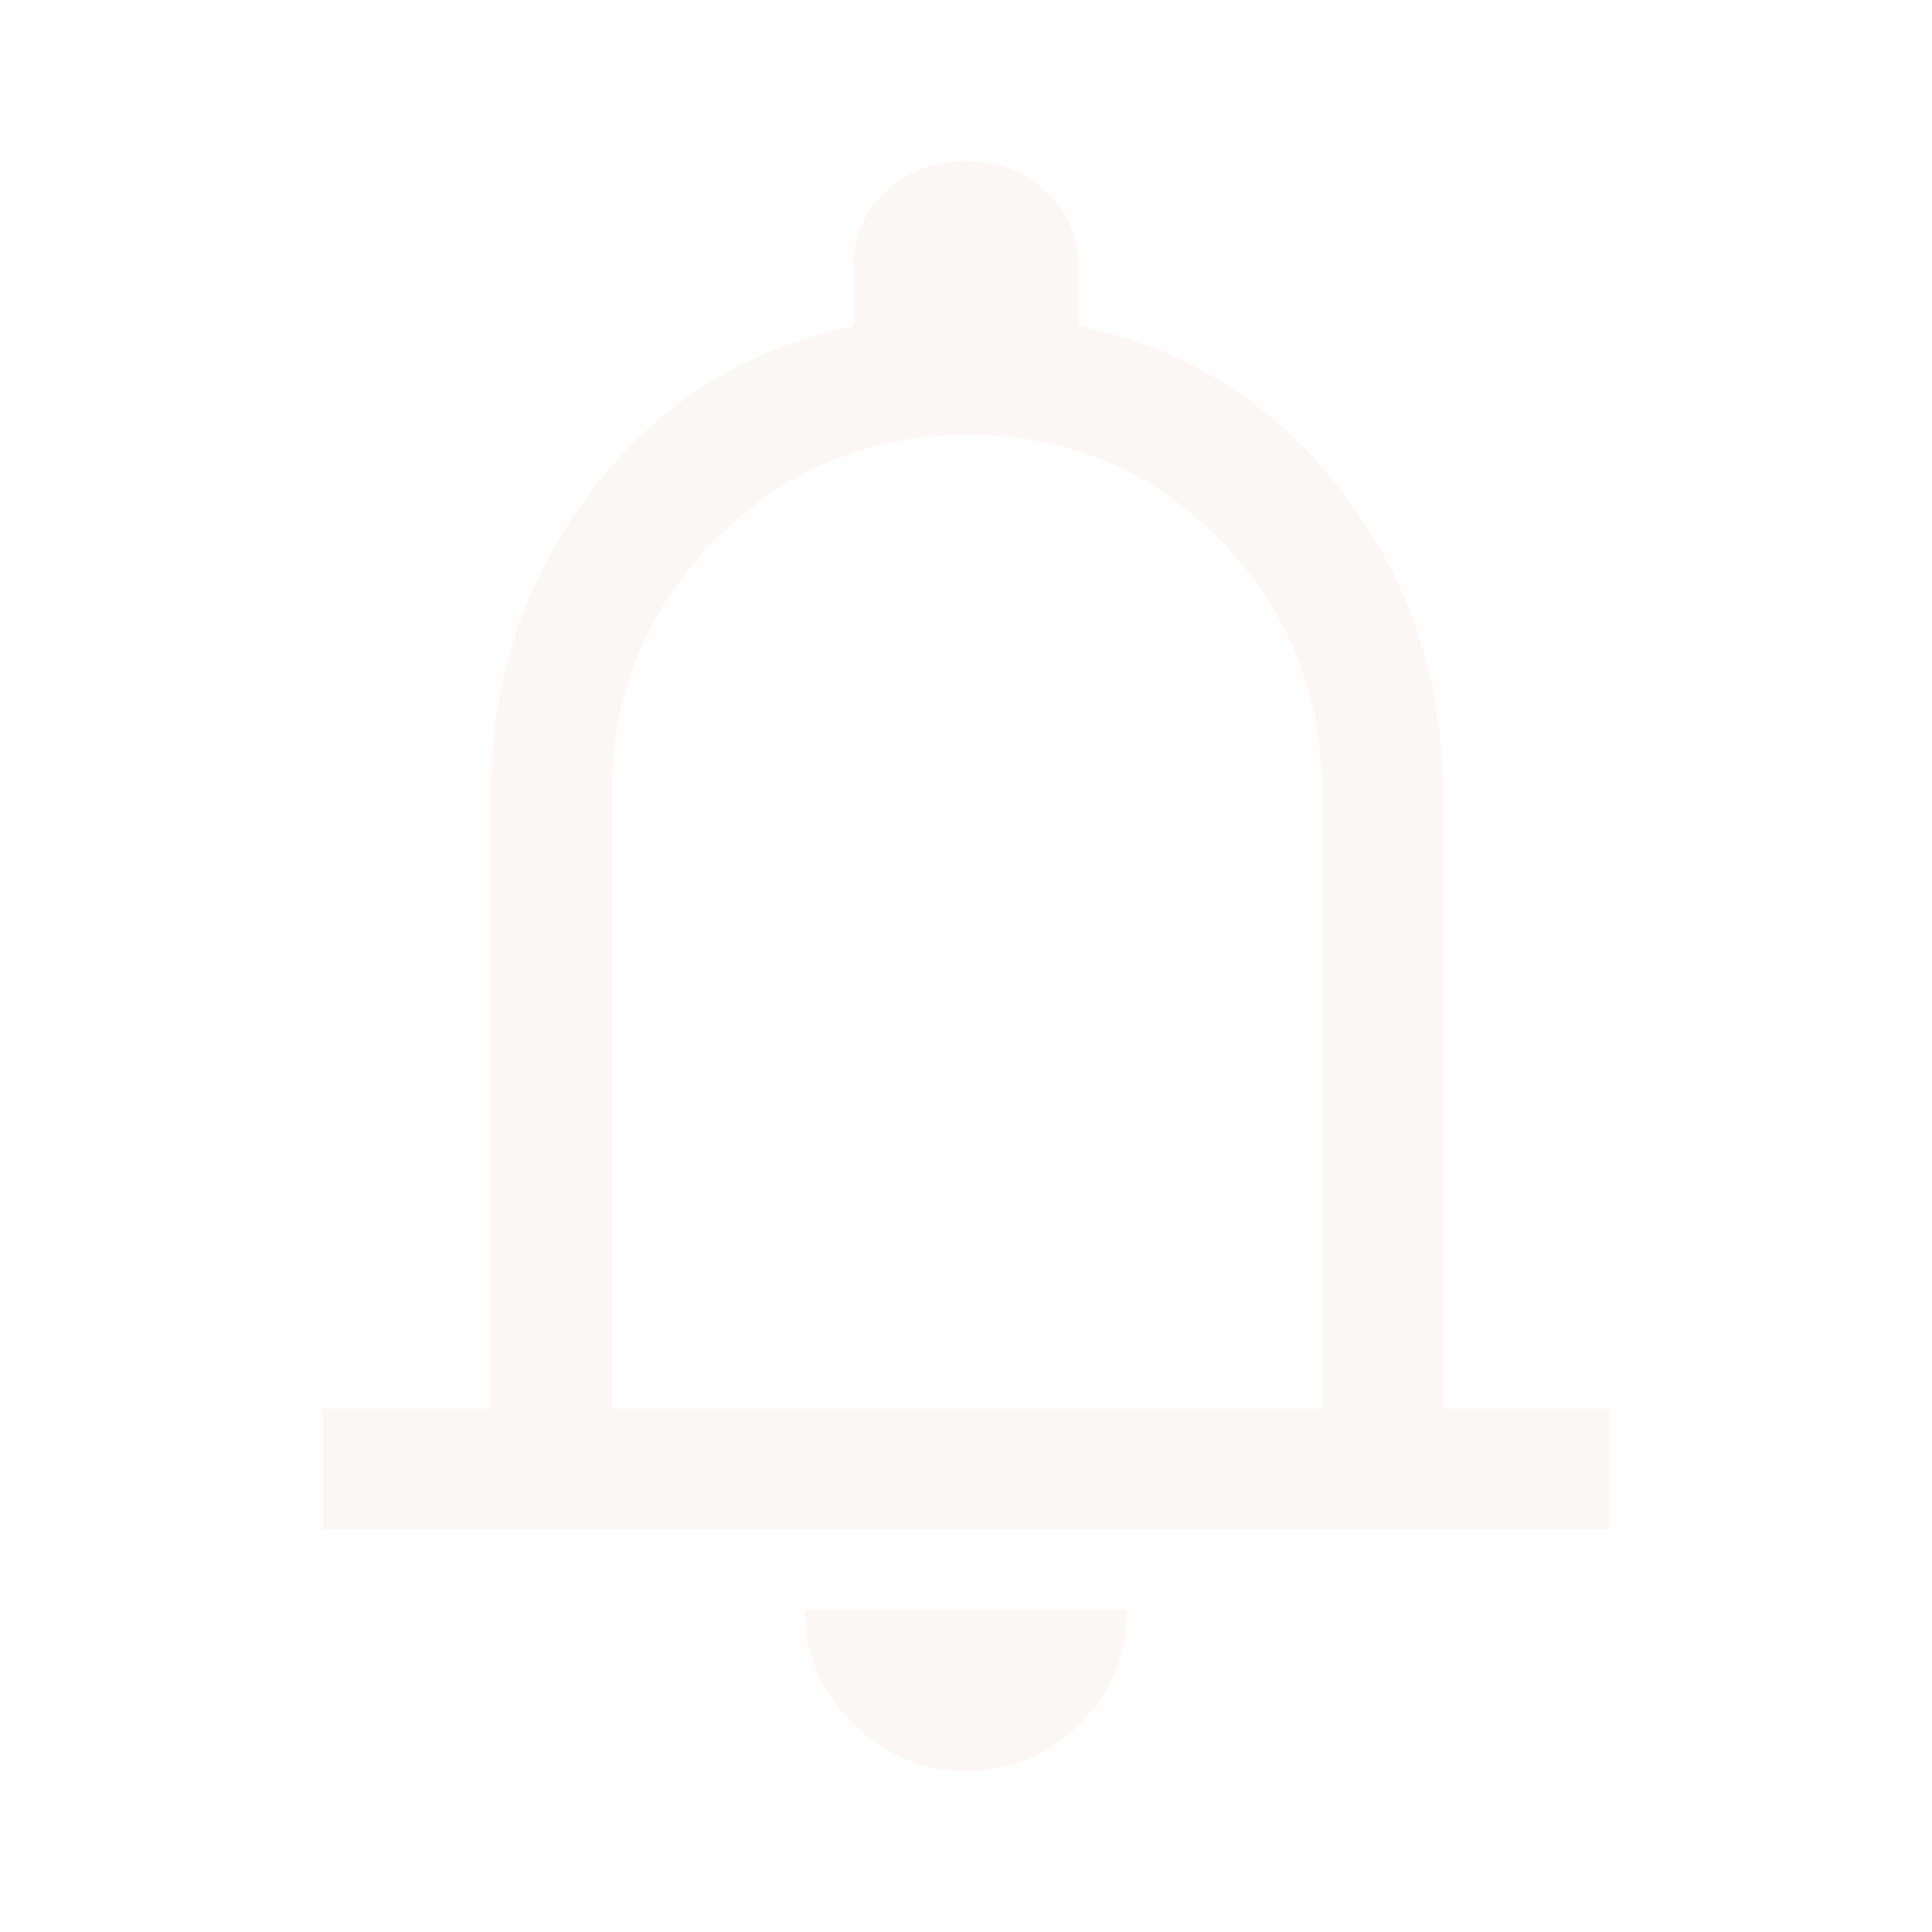
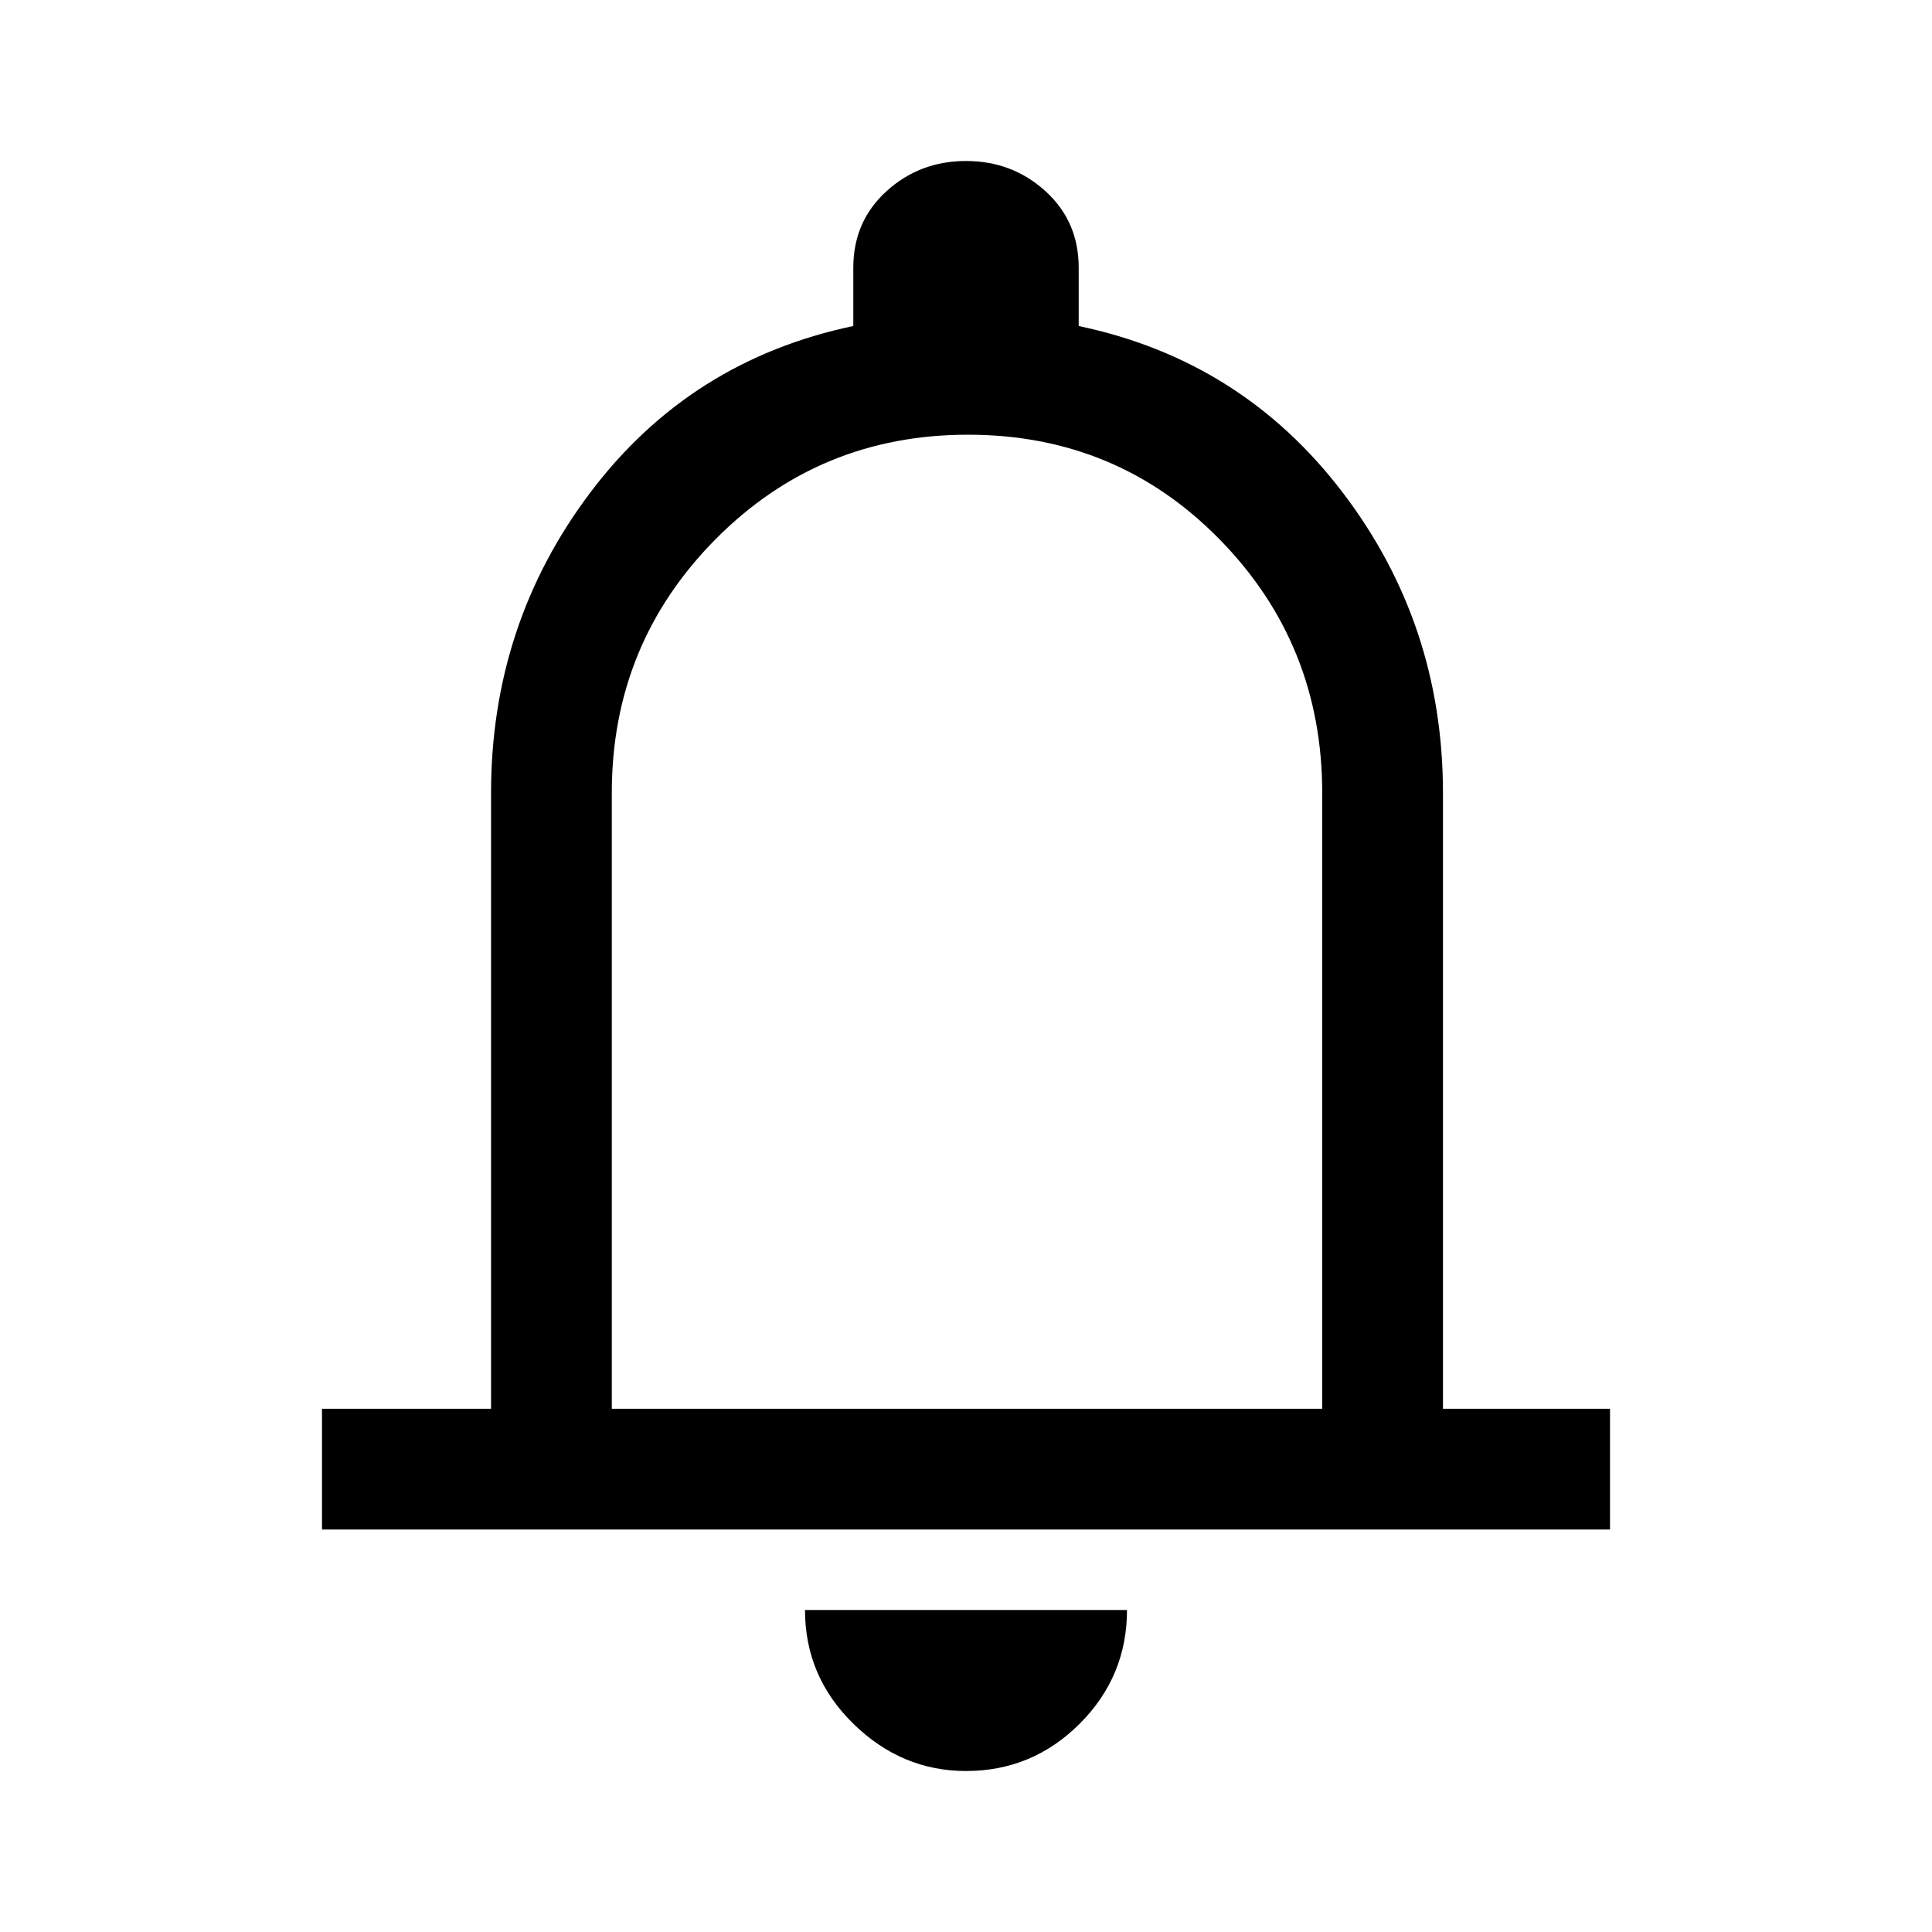
- <svg xmlns="http://www.w3.org/2000/svg" fill="#FCF6F5FF" height="48" viewBox="0 96 960 960" width="48">
+ <svg xmlns="http://www.w3.org/2000/svg" height="48" viewBox="0 96 960 960" width="48">
  <path d="M160 856v-60h84V490q0-84 49.5-149.5T424 258v-29q0-23 16.5-38t39.5-15q23 0 39.5 15t16.5 38v29q81 17 131 82.5T717 490v306h83v60H160Zm320-295Zm0 415q-32 0-56-23.5T400 896h160q0 33-23.5 56.5T480 976ZM304 796h353V490q0-74-51-126t-125-52q-74 0-125.5 52T304 490v306Z" />
</svg>
